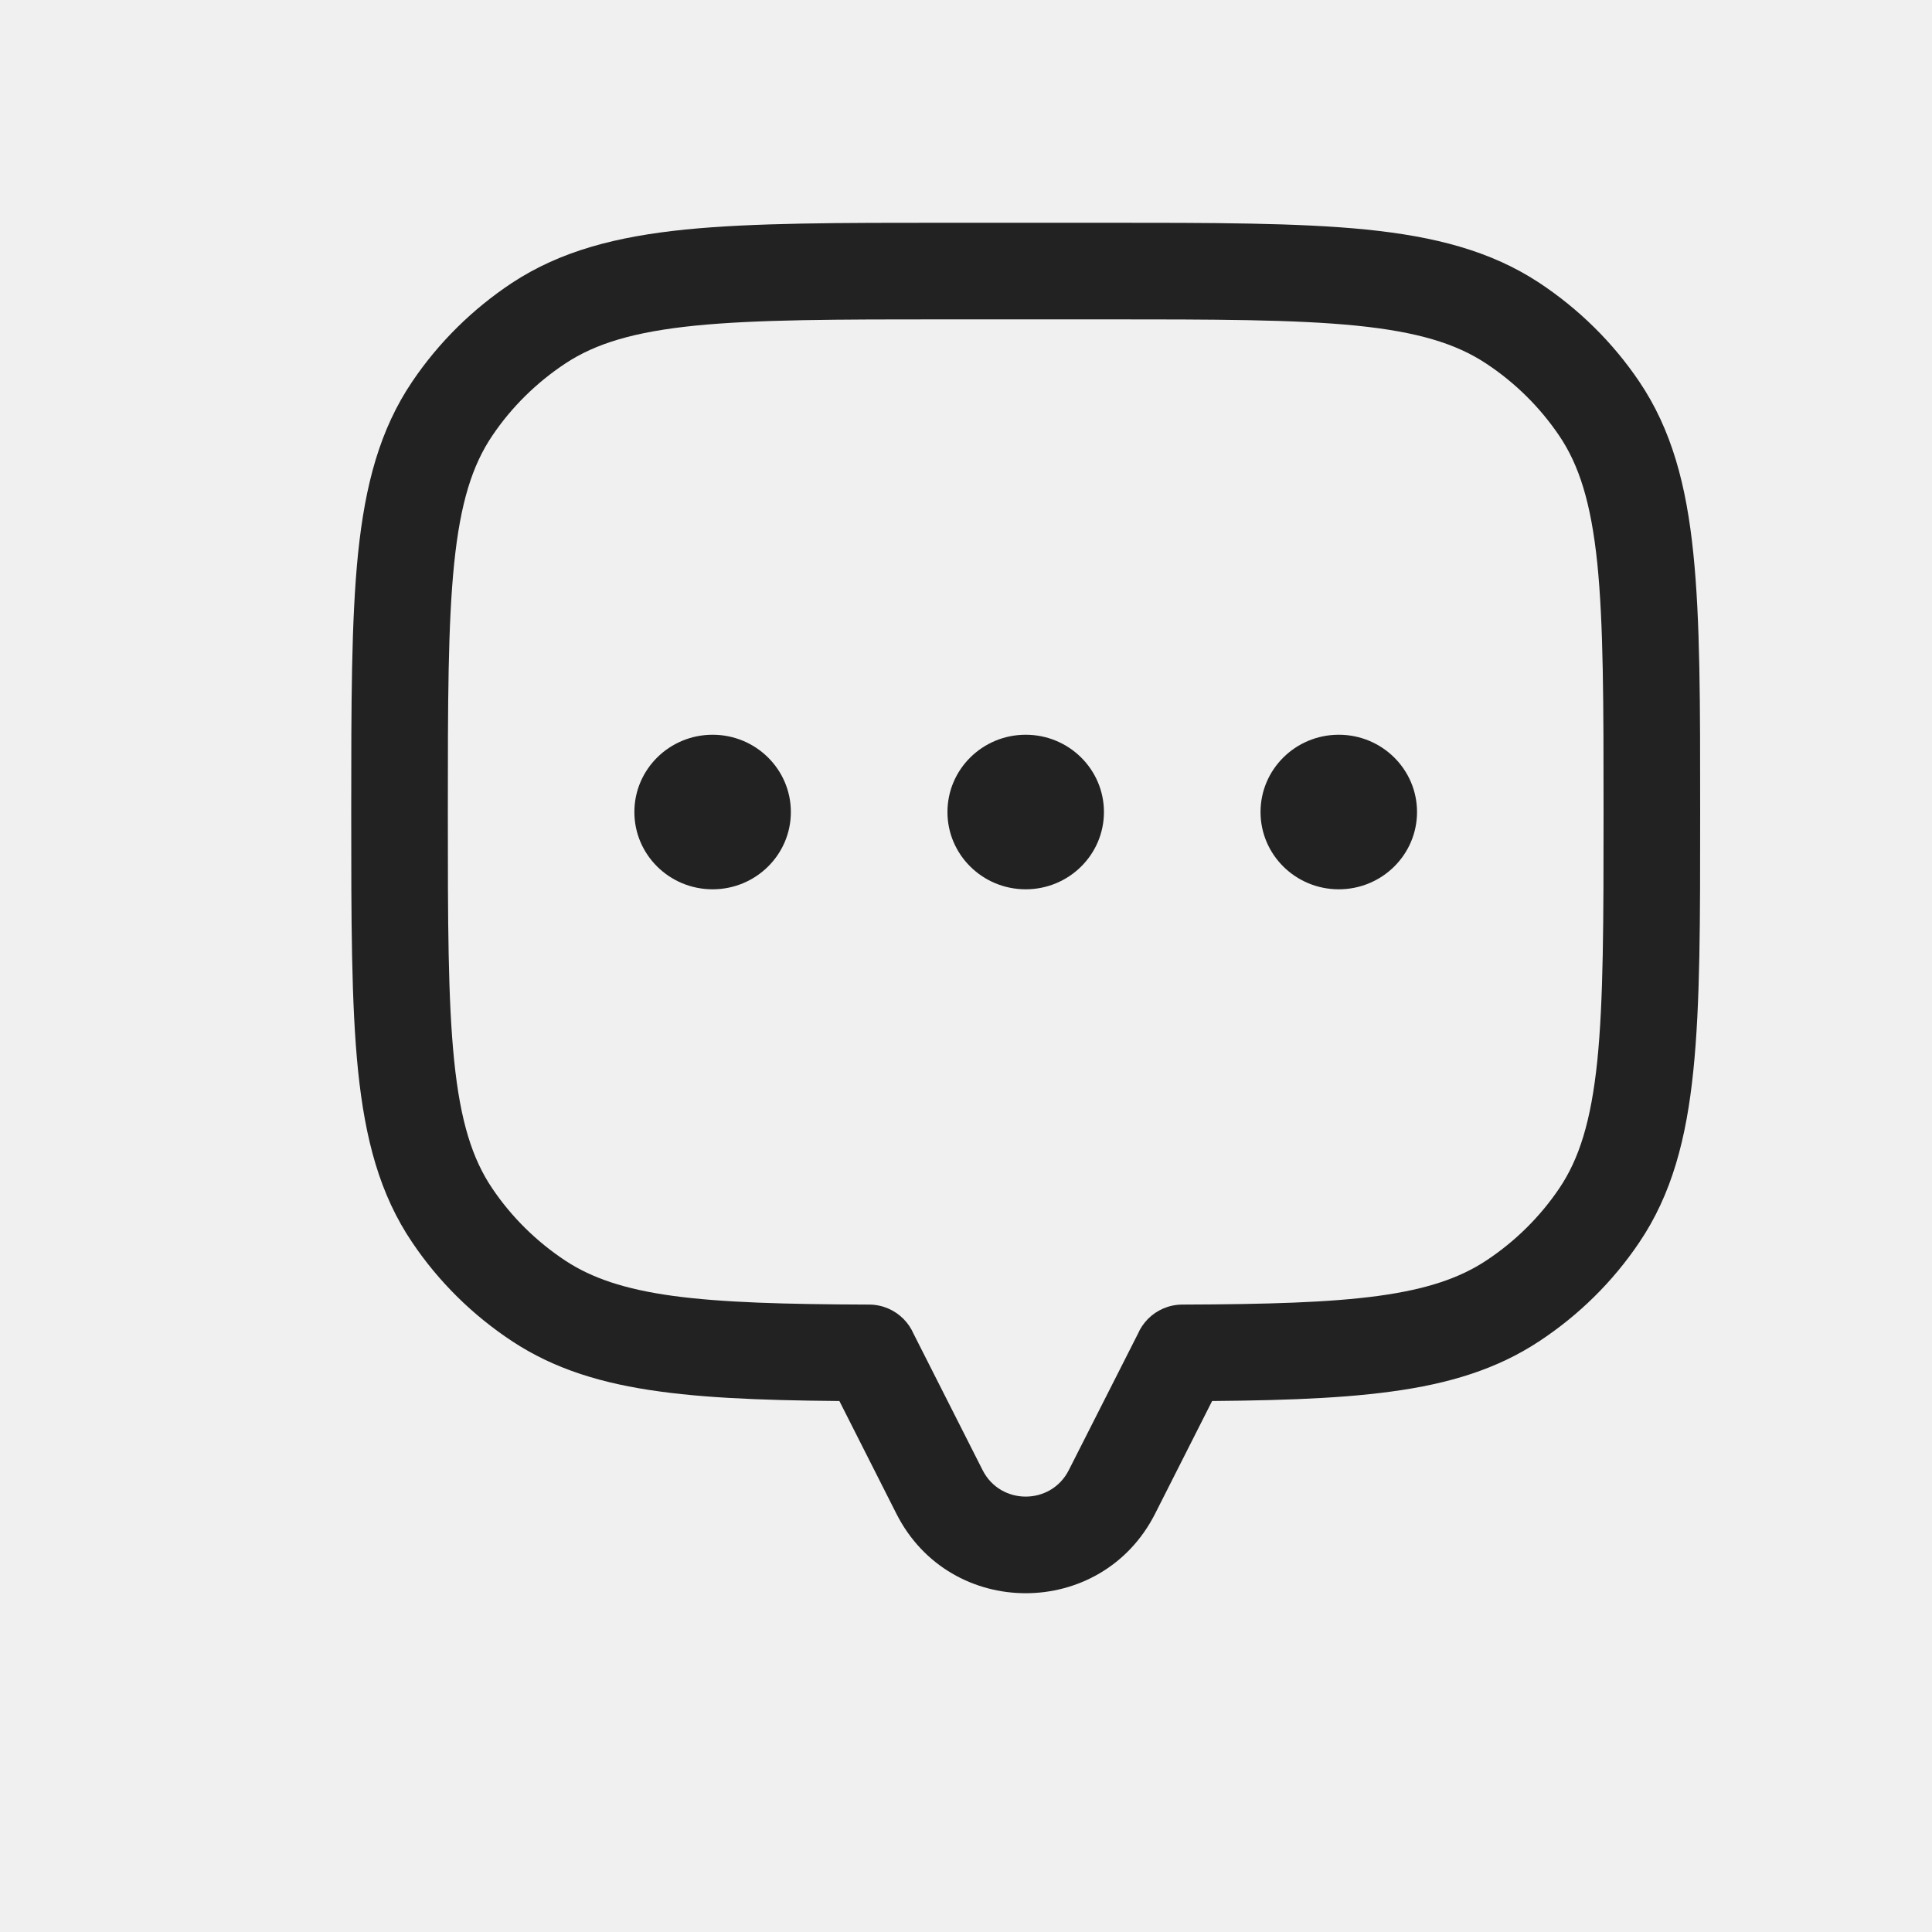
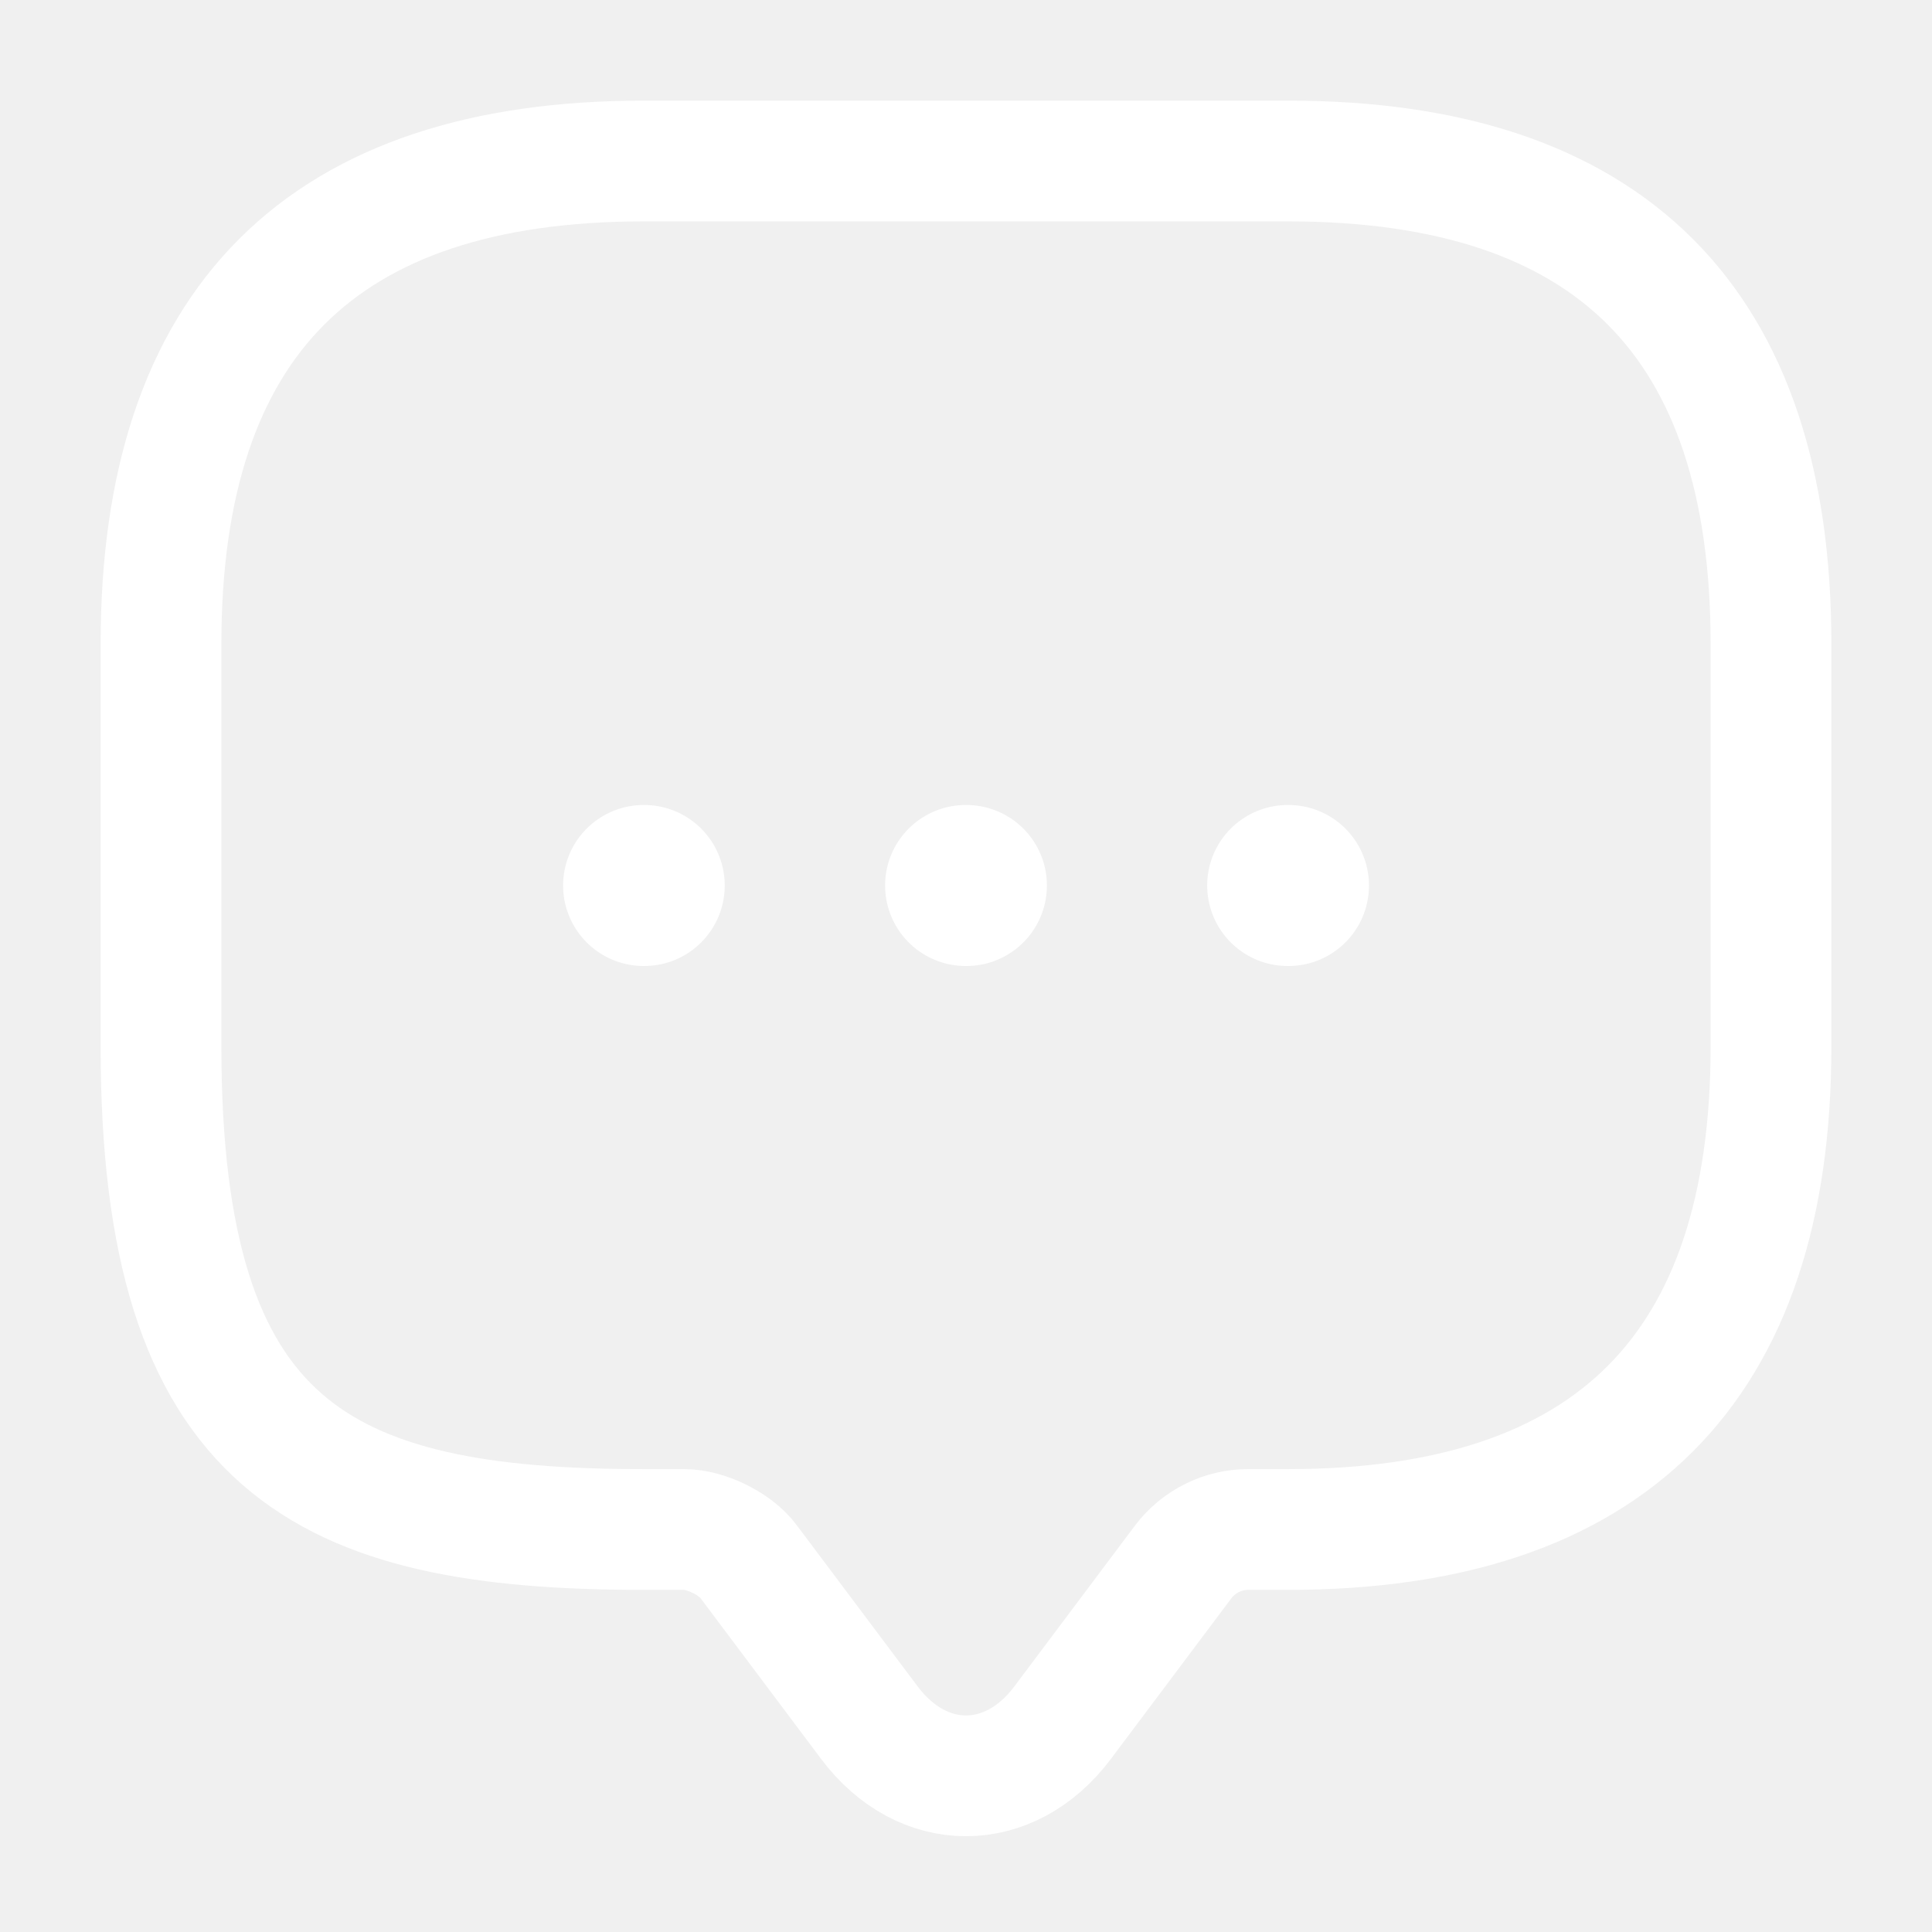
- <svg xmlns="http://www.w3.org/2000/svg" width="20" height="20" viewBox="0 0 20 20" fill="none">
-   <path d="M16.554 4.229L16.14 4.509V4.509L16.554 4.229ZM16.554 12.584L16.968 12.864L16.968 12.864L16.554 12.584ZM15.66 13.467L15.384 13.05L15.66 13.467ZM12.239 14.005L12.237 13.505C11.961 13.507 11.739 13.73 11.739 14.005H12.239ZM12.239 14.007L12.685 14.232C12.72 14.162 12.739 14.085 12.739 14.007H12.239ZM11.51 15.445L11.957 15.671L11.51 15.445ZM9.726 15.445L9.28 15.671L9.726 15.445ZM8.998 14.007H8.498C8.498 14.085 8.516 14.162 8.552 14.232L8.998 14.007ZM8.998 14.005H9.498C9.498 13.73 9.275 13.507 9 13.505L8.998 14.005ZM5.577 13.467L5.852 13.05H5.852L5.577 13.467ZM4.683 12.584L4.269 12.864L4.269 12.864L4.683 12.584ZM4.683 4.229L4.269 3.948H4.269L4.683 4.229ZM5.577 3.346L5.301 2.928V2.928L5.577 3.346ZM15.66 3.346L15.935 2.928V2.928L15.66 3.346ZM17.6 8.406C17.6 7.293 17.601 6.421 17.529 5.726C17.457 5.023 17.306 4.448 16.968 3.948L16.14 4.509C16.348 4.816 16.47 5.206 16.535 5.829C16.599 6.46 16.6 7.272 16.6 8.406H17.6ZM16.968 12.864C17.306 12.365 17.457 11.79 17.529 11.087C17.601 10.392 17.6 9.519 17.6 8.406H16.6C16.6 9.541 16.599 10.353 16.535 10.984C16.47 11.607 16.348 11.997 16.14 12.304L16.968 12.864ZM15.935 13.884C16.343 13.615 16.695 13.269 16.968 12.864L16.14 12.304C15.94 12.599 15.684 12.852 15.384 13.05L15.935 13.884ZM12.241 14.505C13.113 14.502 13.82 14.485 14.405 14.405C14.997 14.325 15.495 14.175 15.935 13.884L15.384 13.05C15.111 13.23 14.772 13.346 14.269 13.415C13.759 13.484 13.113 13.502 12.237 13.505L12.241 14.505ZM12.739 14.007V14.005H11.739V14.007H12.739ZM11.957 15.671L12.685 14.232L11.793 13.781L11.064 15.219L11.957 15.671ZM9.28 15.671C9.835 16.767 11.401 16.767 11.957 15.671L11.064 15.219C10.879 15.584 10.357 15.584 10.172 15.219L9.28 15.671ZM8.552 14.232L9.28 15.671L10.172 15.219L9.444 13.781L8.552 14.232ZM8.498 14.005V14.007H9.498V14.005H8.498ZM5.301 13.884C5.742 14.175 6.24 14.325 6.832 14.405C7.416 14.485 8.124 14.502 8.996 14.505L9 13.505C8.124 13.502 7.478 13.484 6.967 13.415C6.464 13.346 6.126 13.23 5.852 13.05L5.301 13.884ZM4.269 12.864C4.542 13.269 4.893 13.615 5.301 13.884L5.852 13.05C5.553 12.852 5.296 12.599 5.097 12.304L4.269 12.864ZM3.636 8.406C3.636 9.519 3.636 10.392 3.707 11.087C3.78 11.79 3.93 12.365 4.269 12.864L5.097 12.304C4.889 11.997 4.766 11.607 4.702 10.984C4.637 10.353 4.636 9.541 4.636 8.406H3.636ZM4.269 3.948C3.93 4.448 3.78 5.023 3.707 5.726C3.636 6.421 3.636 7.293 3.636 8.406H4.636C4.636 7.272 4.637 6.46 4.702 5.829C4.766 5.206 4.889 4.816 5.097 4.509L4.269 3.948ZM5.301 2.928C4.893 3.198 4.542 3.544 4.269 3.948L5.097 4.509C5.296 4.214 5.553 3.961 5.852 3.763L5.301 2.928ZM9.808 2.306C8.68 2.306 7.798 2.306 7.096 2.376C6.386 2.448 5.806 2.596 5.301 2.928L5.852 3.763C6.165 3.556 6.563 3.435 7.196 3.371C7.836 3.307 8.66 3.306 9.808 3.306V2.306ZM11.428 2.306H9.808V3.306H11.428V2.306ZM15.935 2.928C15.431 2.596 14.851 2.448 14.141 2.376C13.439 2.306 12.556 2.306 11.428 2.306V3.306C12.577 3.306 13.401 3.307 14.041 3.371C14.673 3.435 15.071 3.556 15.384 3.763L15.935 2.928ZM16.968 3.948C16.695 3.544 16.343 3.198 15.935 2.928L15.384 3.763C15.684 3.961 15.94 4.214 16.14 4.509L16.968 3.948Z" fill="#222222" />
-   <ellipse cx="13.859" cy="8.406" rx="0.81" ry="0.8" fill="#222222" />
-   <ellipse cx="10.618" cy="8.406" rx="0.81" ry="0.8" fill="#222222" />
-   <ellipse cx="7.377" cy="8.406" rx="0.81" ry="0.8" fill="#222222" />
+ <svg xmlns="http://www.w3.org/2000/svg" width="24" height="24" viewBox="0 0 24 24" fill="none">
+   <path d="M8.5 19H8C4 19 2 18 2 13V8C2 4 4 2 8 2H16C20 2 22 4 22 8V13C22 17 20 19 16 19H15.5C15.19 19 14.89 19.15 14.7 19.4L13.2 21.4C12.54 22.28 11.46 22.28 10.8 21.4L9.3 19.4C9.14 19.18 8.77 19 8.5 19Z" stroke="white" stroke-width="1.5" stroke-miterlimit="10" stroke-linecap="round" stroke-linejoin="round" />
+   <path d="M15.996 11H16.006M11.995 11H12.005M7.995 11H8.003" stroke="white" stroke-width="2" stroke-linecap="round" stroke-linejoin="round" />
</svg>
